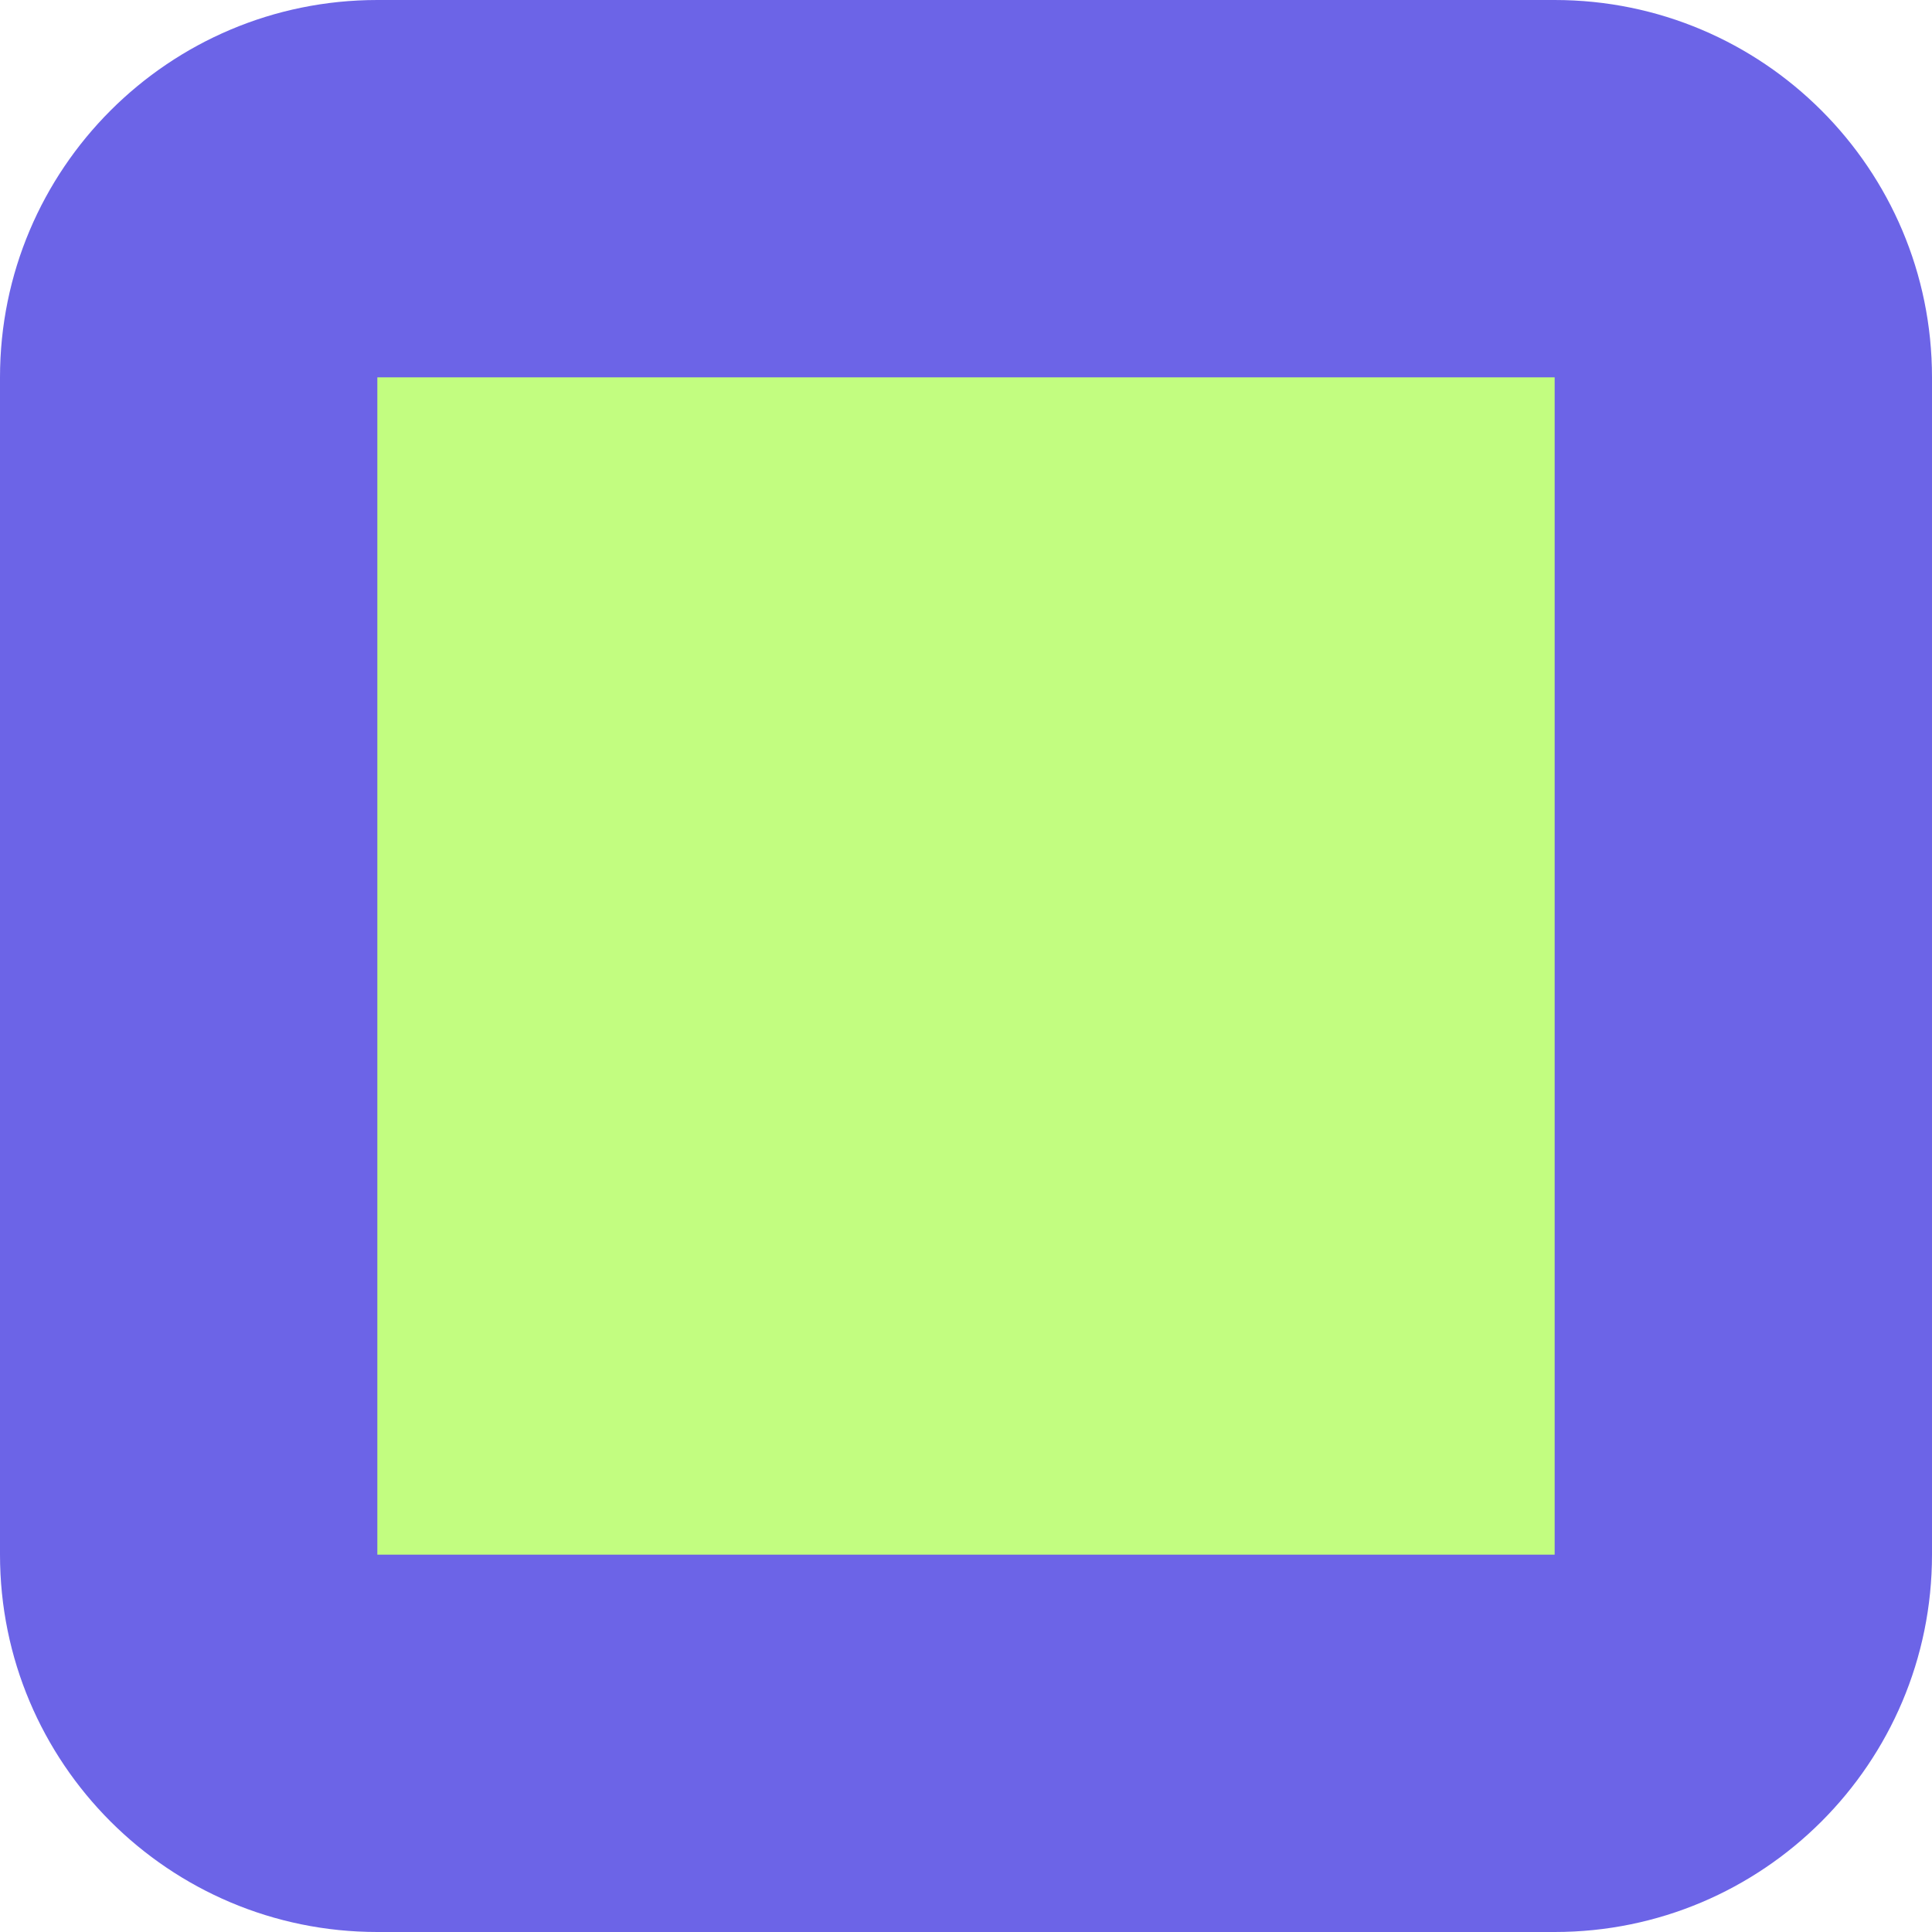
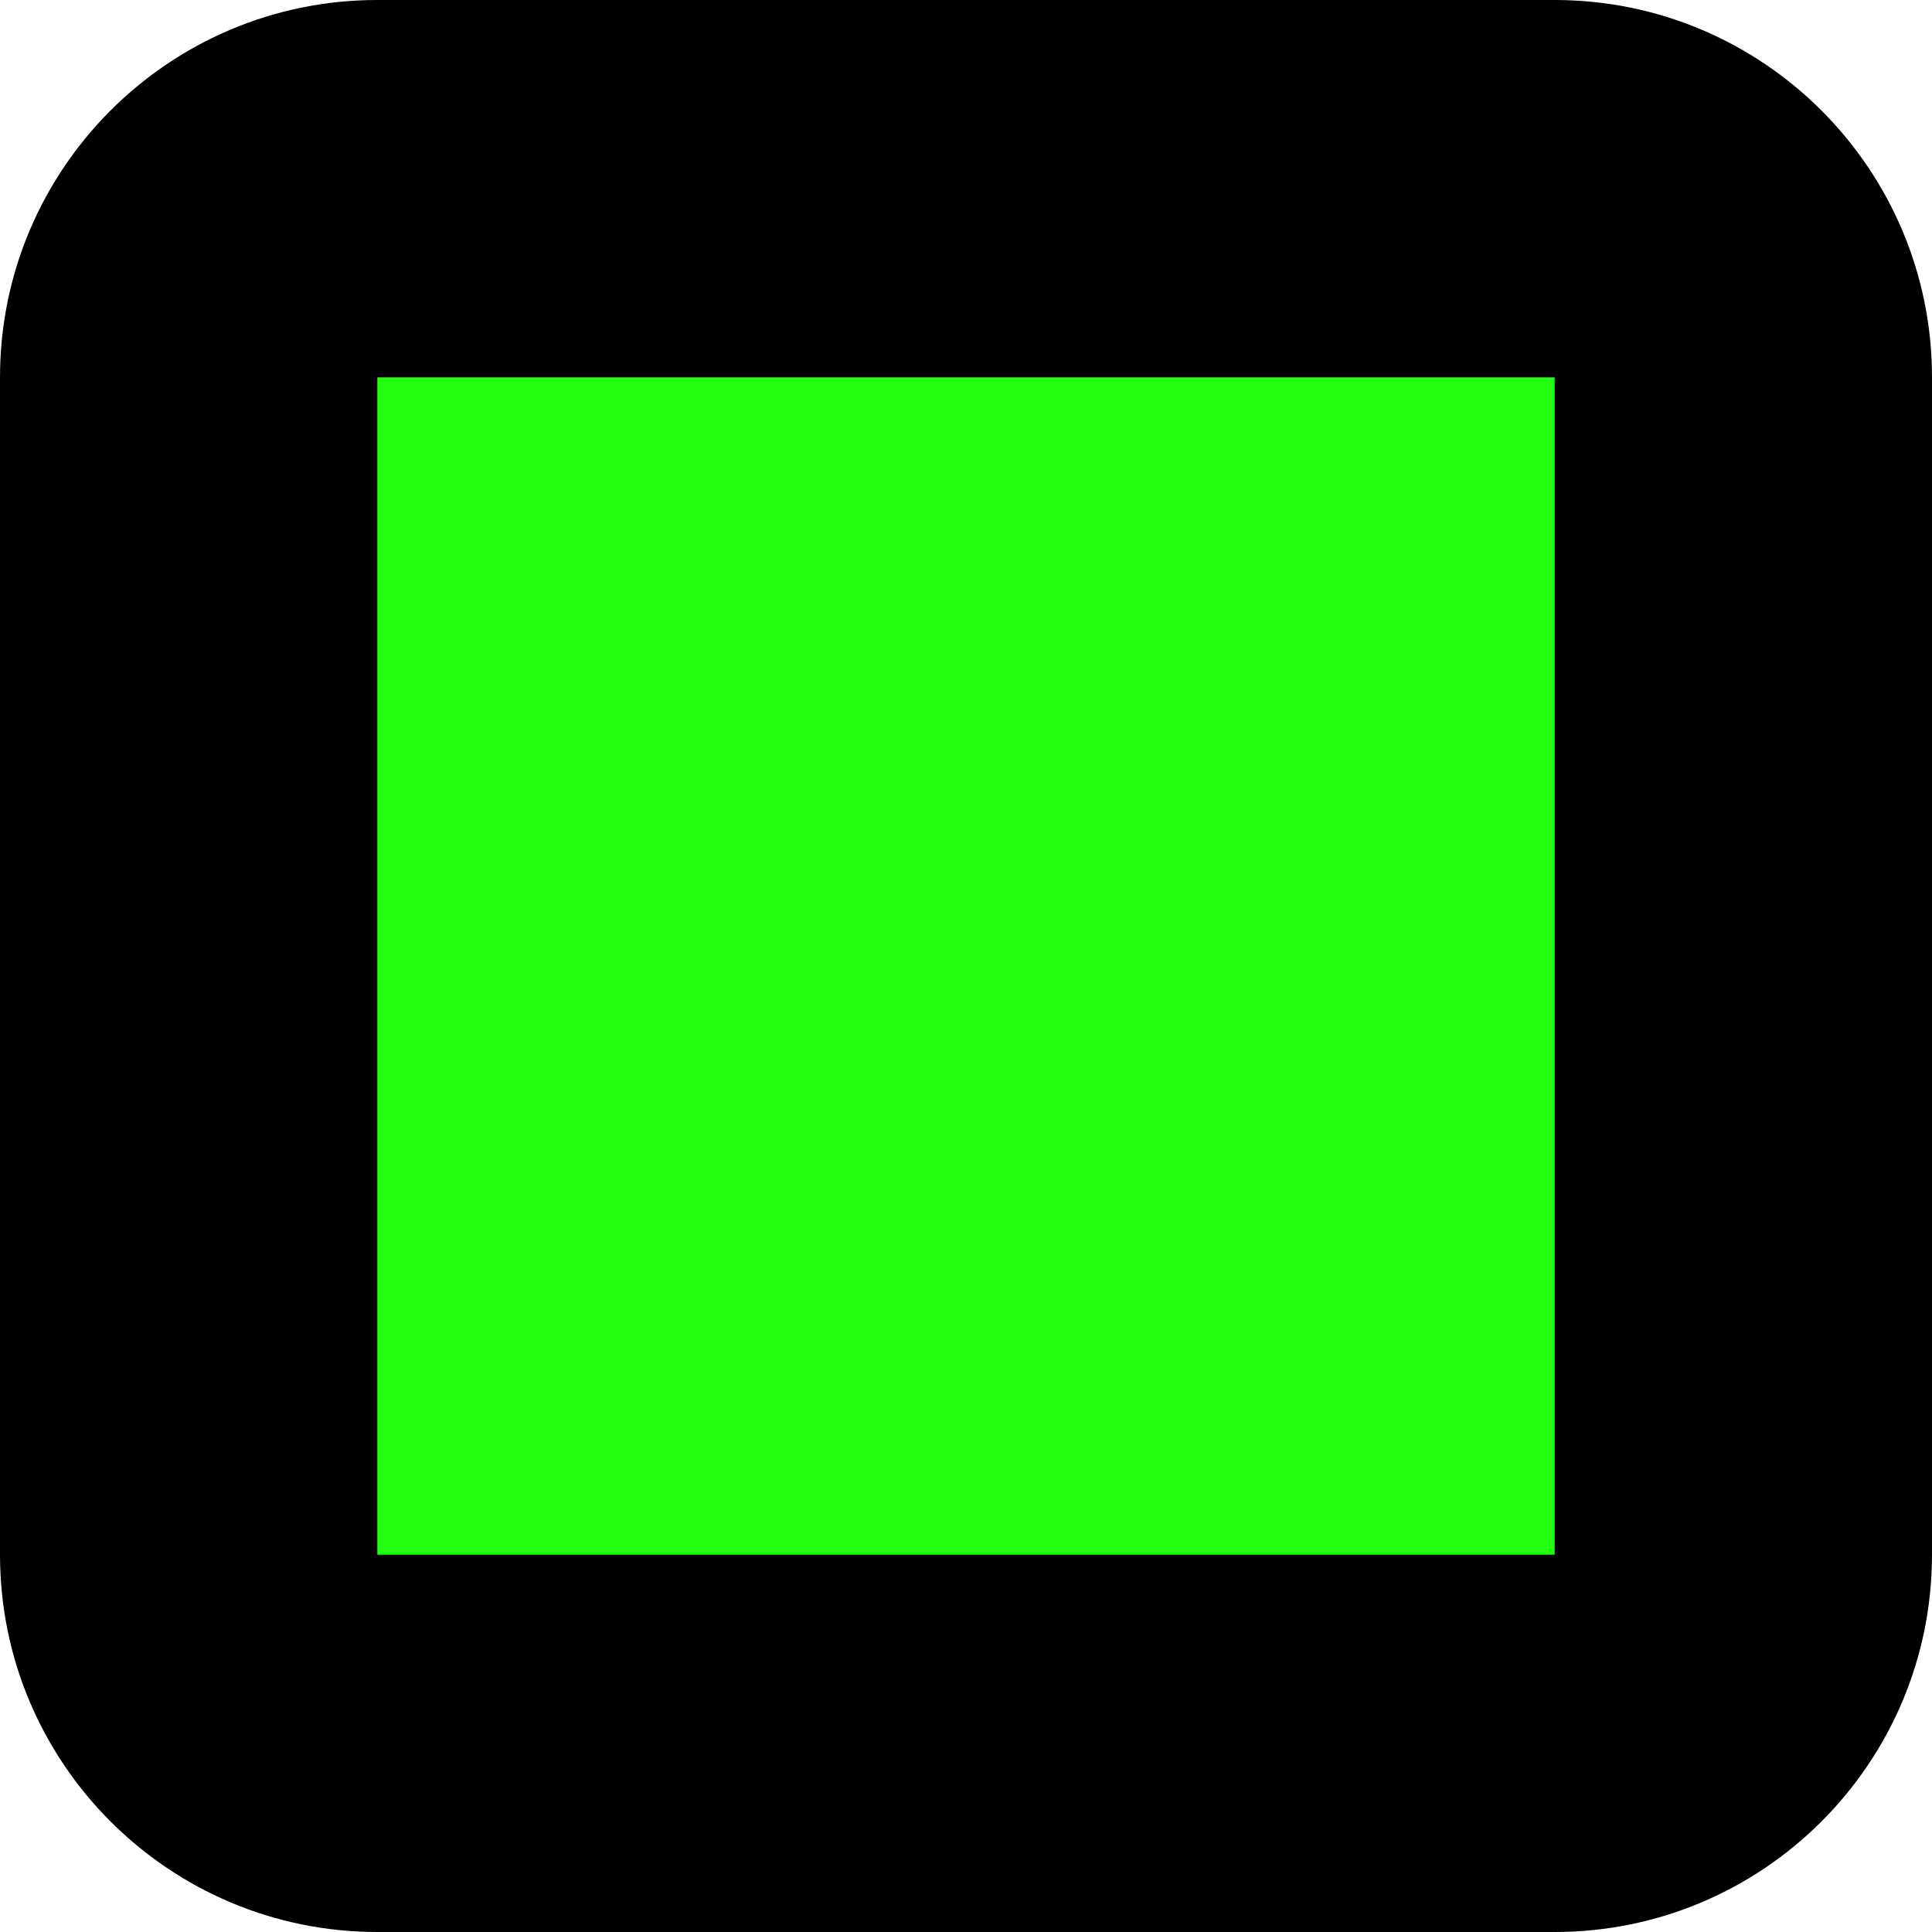
<svg xmlns="http://www.w3.org/2000/svg" width="1024" height="1024" viewBox="0 0 1024 1024">
-   <rect x="0" y="0" width="1024" height="1024" rx="200" ry="200" fill="#6C64E7" />
-   <rect x="200" y="200" width="624" height="624" fill="#C2FD80" />
+   <rect x="0" y="0" width="1024" height="1024" rx="200" ry="200" fill="#000000" />
+   <rect x="200" y="200" width="624" height="624" fill="#1FFF0F" />
</svg>
